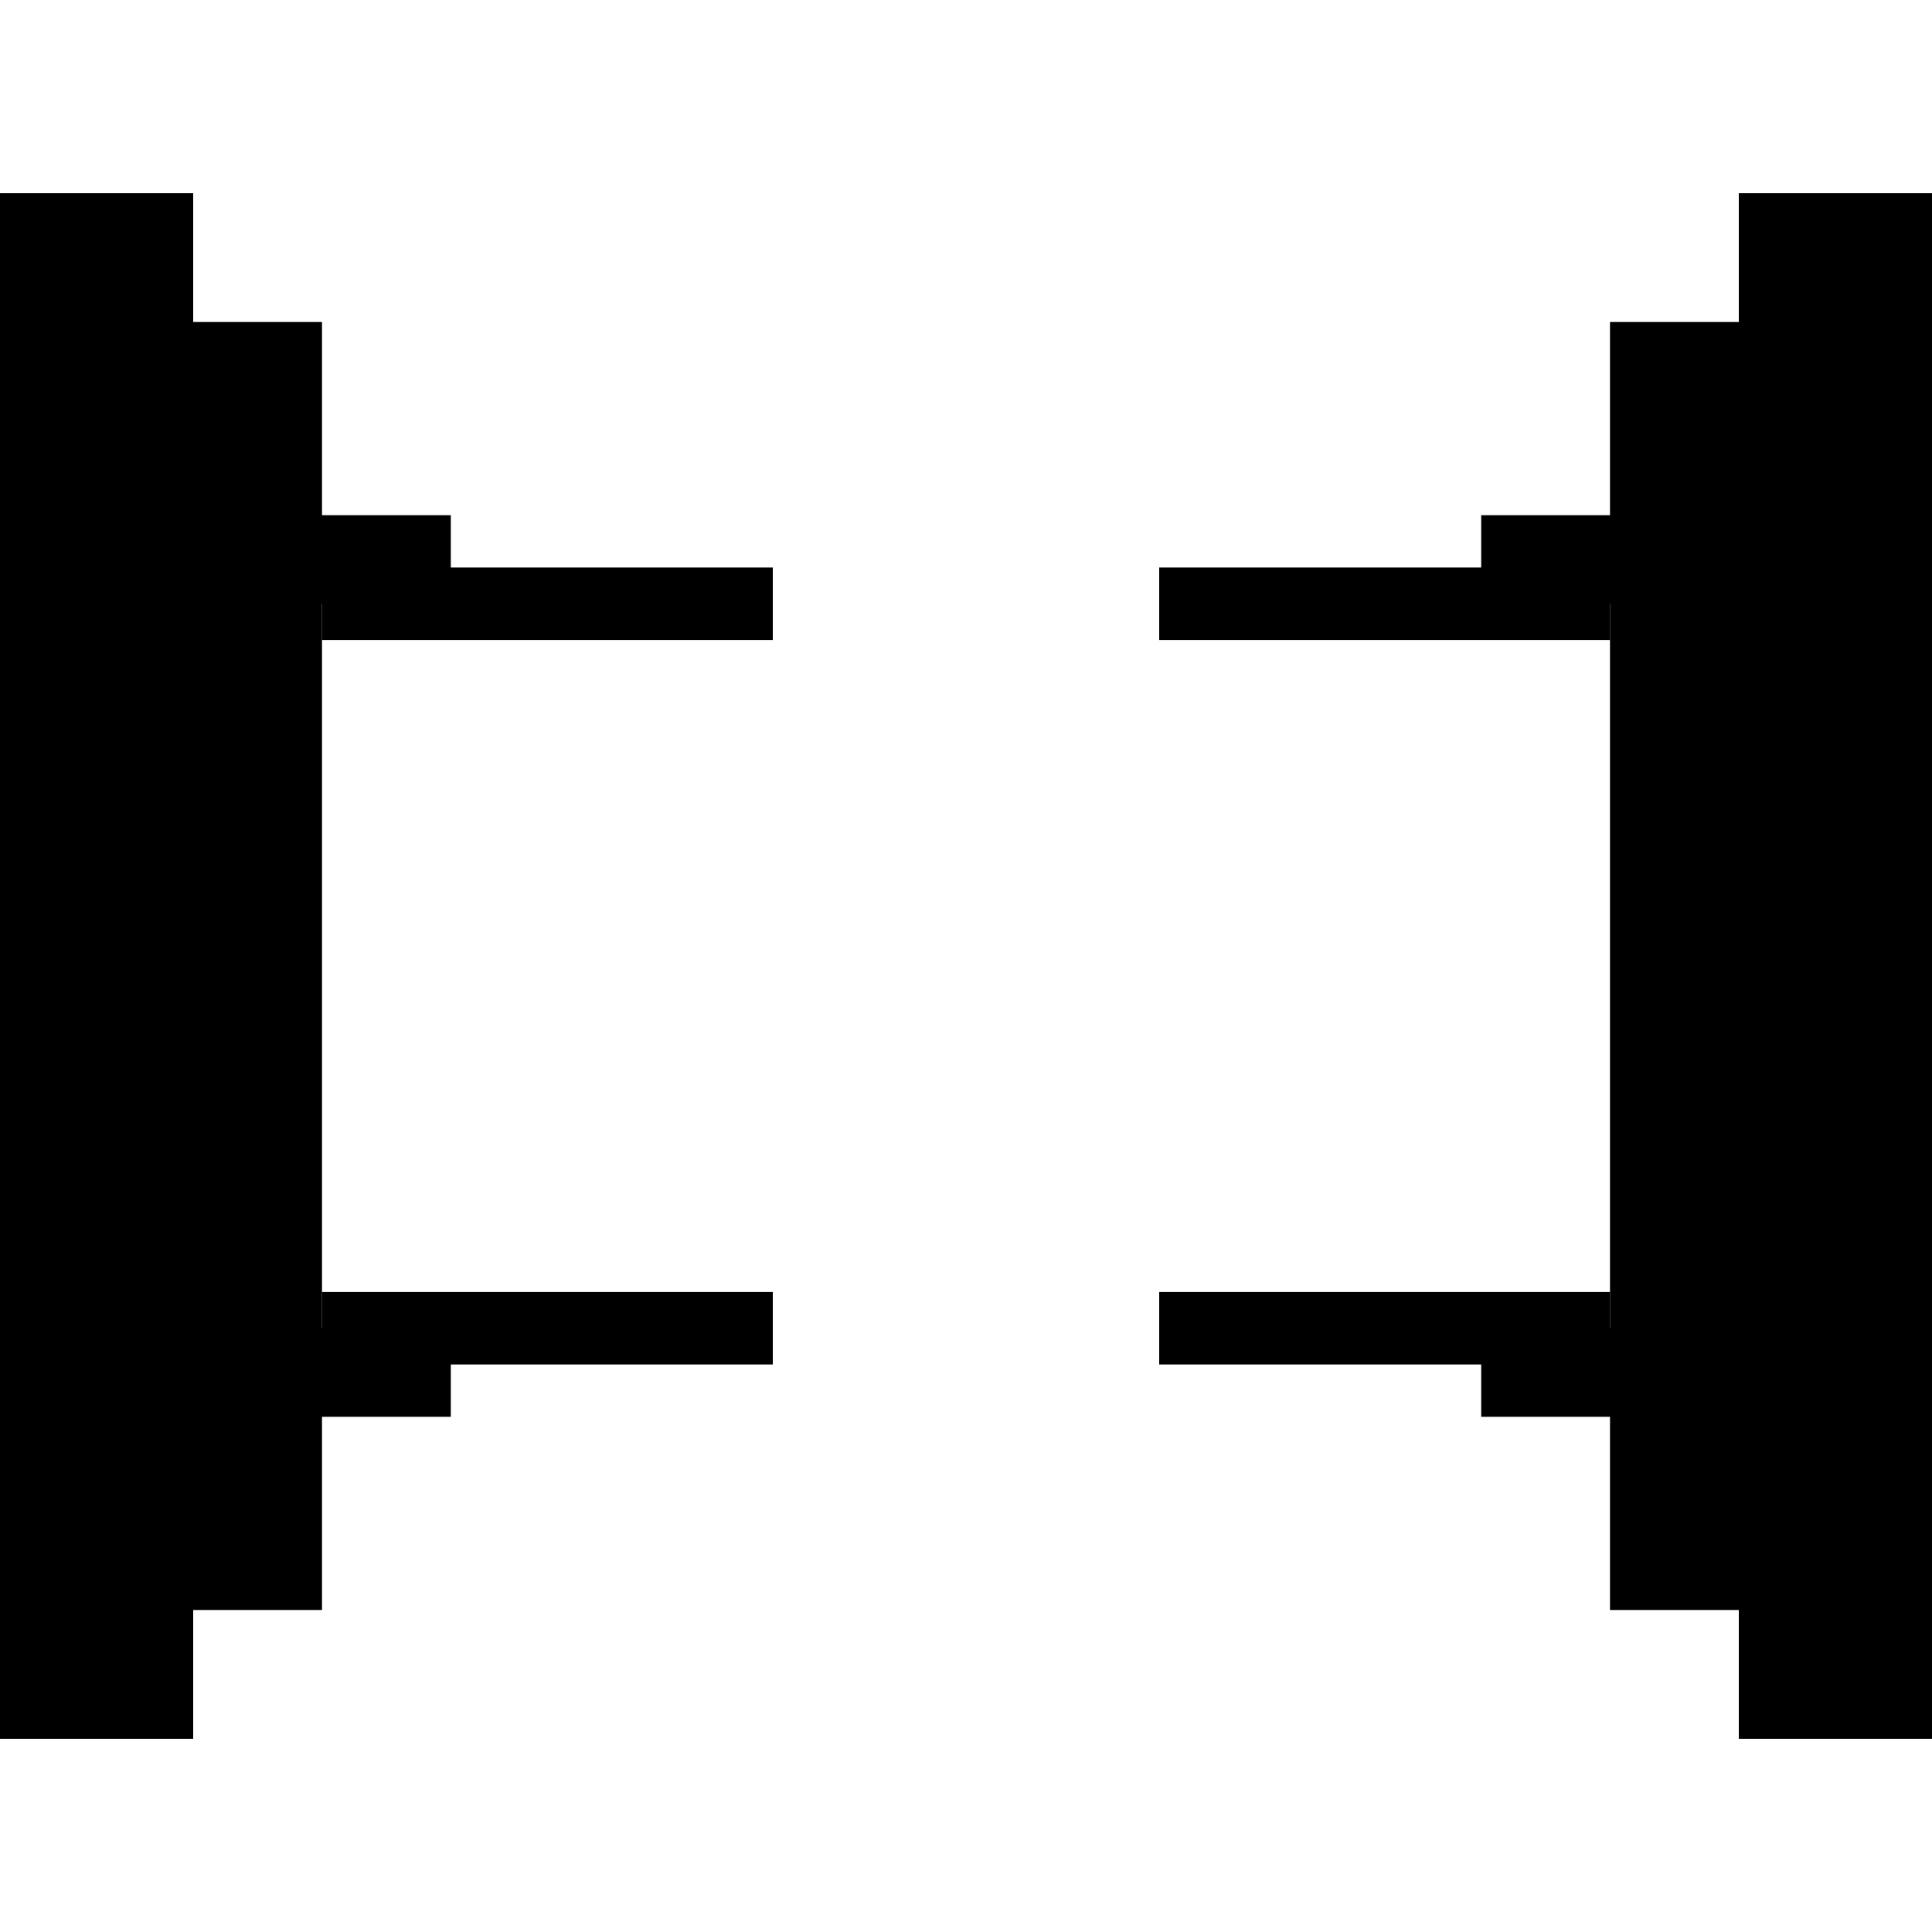
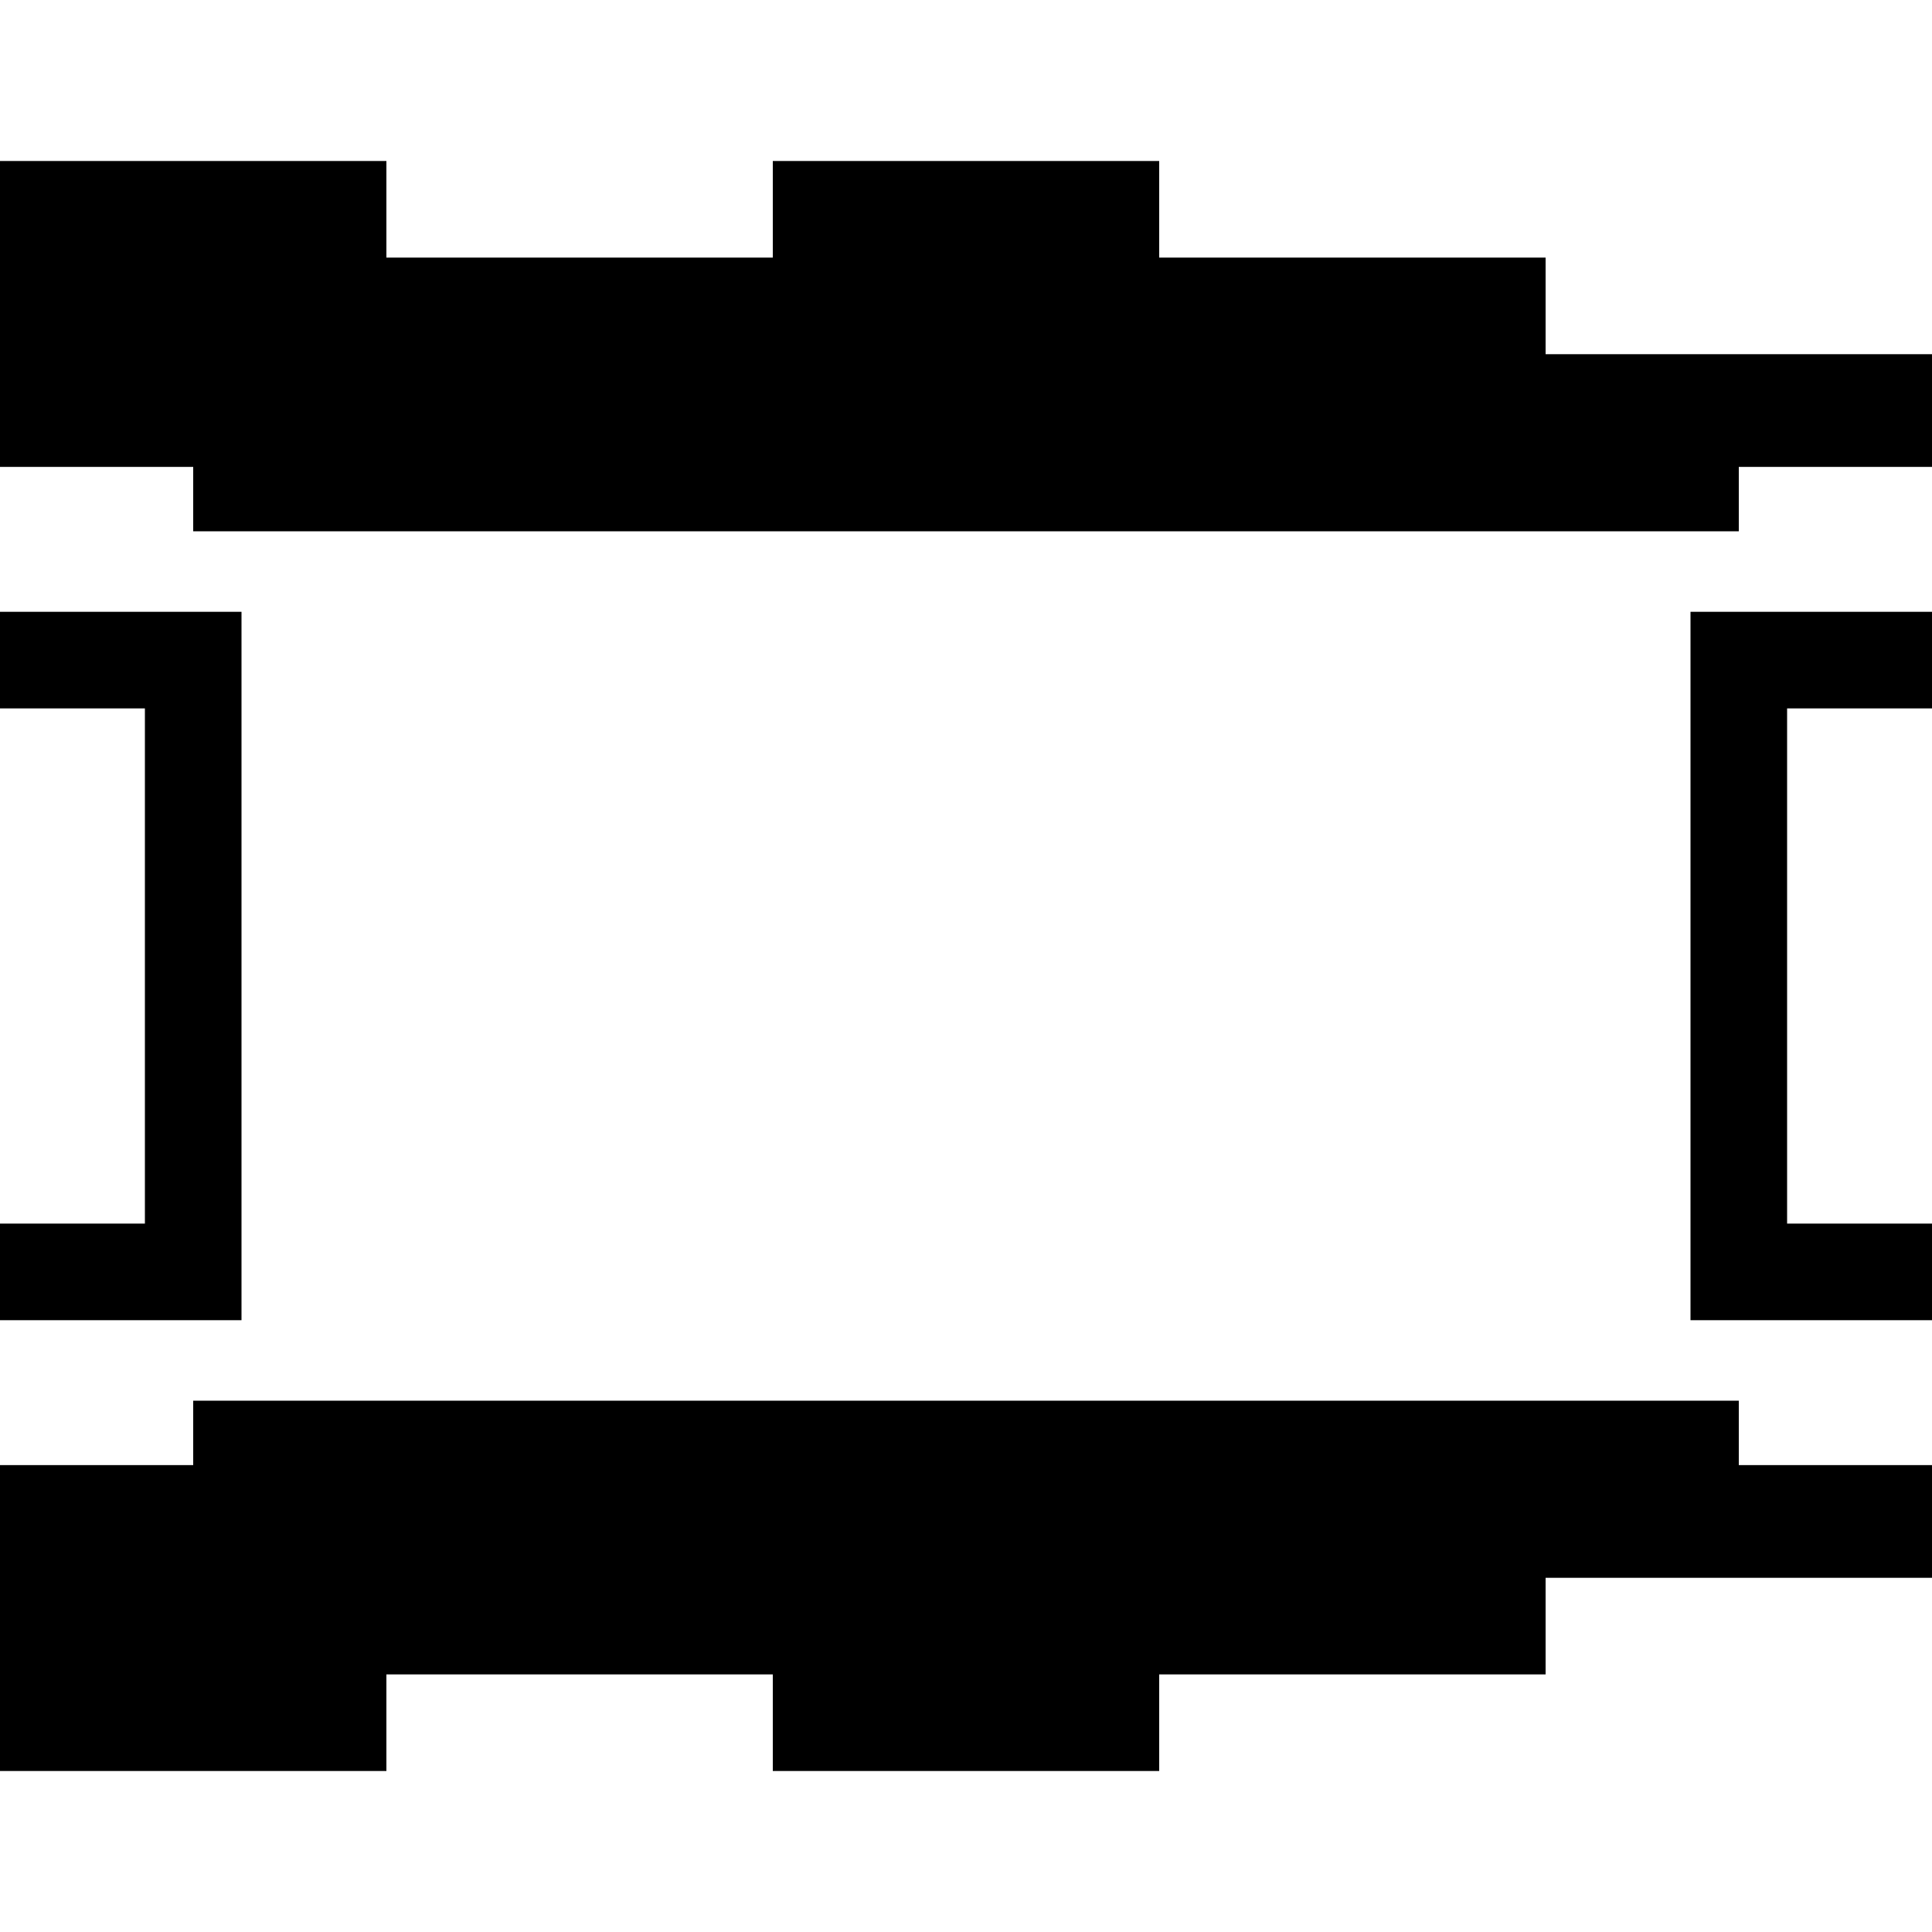
<svg xmlns="http://www.w3.org/2000/svg" viewBox="0 0 240 240" preserveAspectRatio="xMidYMid meet">
-   <path d="M0 24H24V40H40V64H56V75H40V165H56V176H40V200H24V216H0Z M240 24H216V40H200V64H184V75H200V165H184V176H200V200H216V216H240Z" fill="currentColor" fill-rule="evenodd" />
-   <path d="M40 75H96 M144 75H200 M40 165H96 M144 165H200" fill="none" stroke="currentColor" stroke-width="9" stroke-linejoin="miter" stroke-linecap="butt" />
+   <path d="M0 20H48V32H96V20H144V32H192V44H240V58H216V66H24V58H0Z M0 182H24V174H216V182H240V196H192V208H144V220H96V208H48V220H0Z" fill="currentColor" fill-rule="evenodd" />
+   <path d="M0 82H24V158H0 M240 82H216V158H240" fill="none" stroke="currentColor" stroke-width="12" stroke-linejoin="miter" stroke-linecap="butt" />
</svg>
